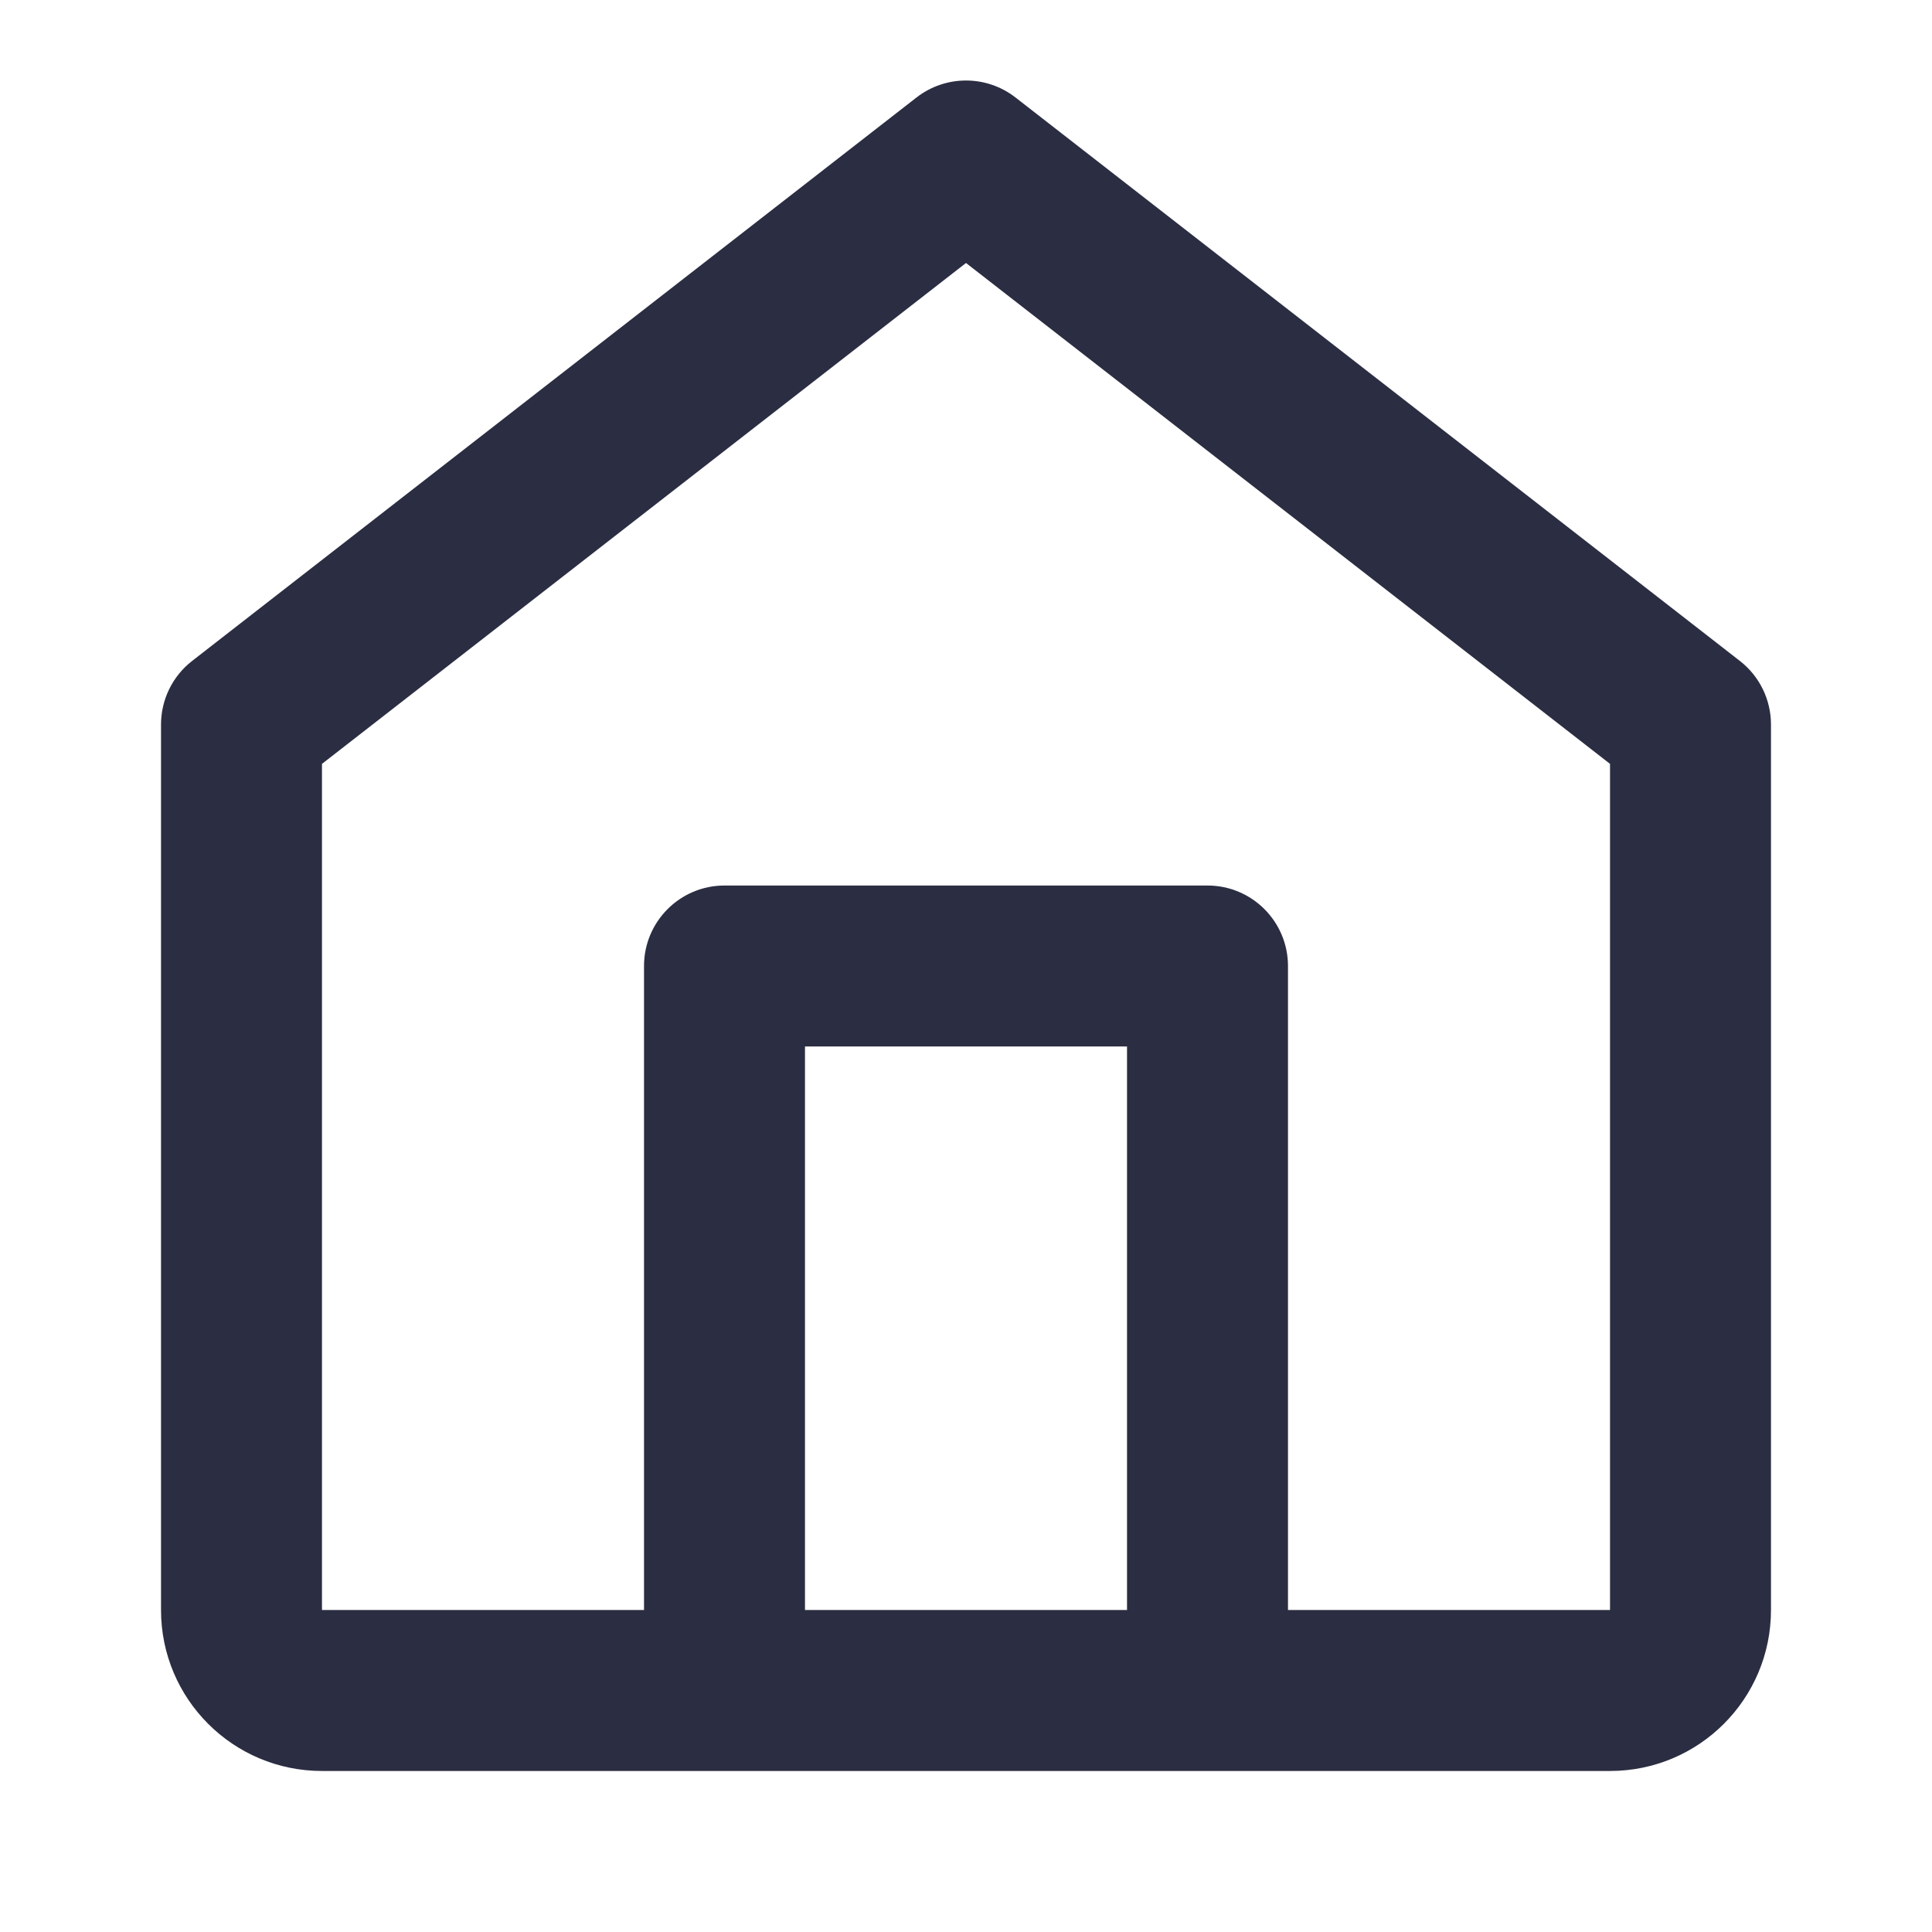
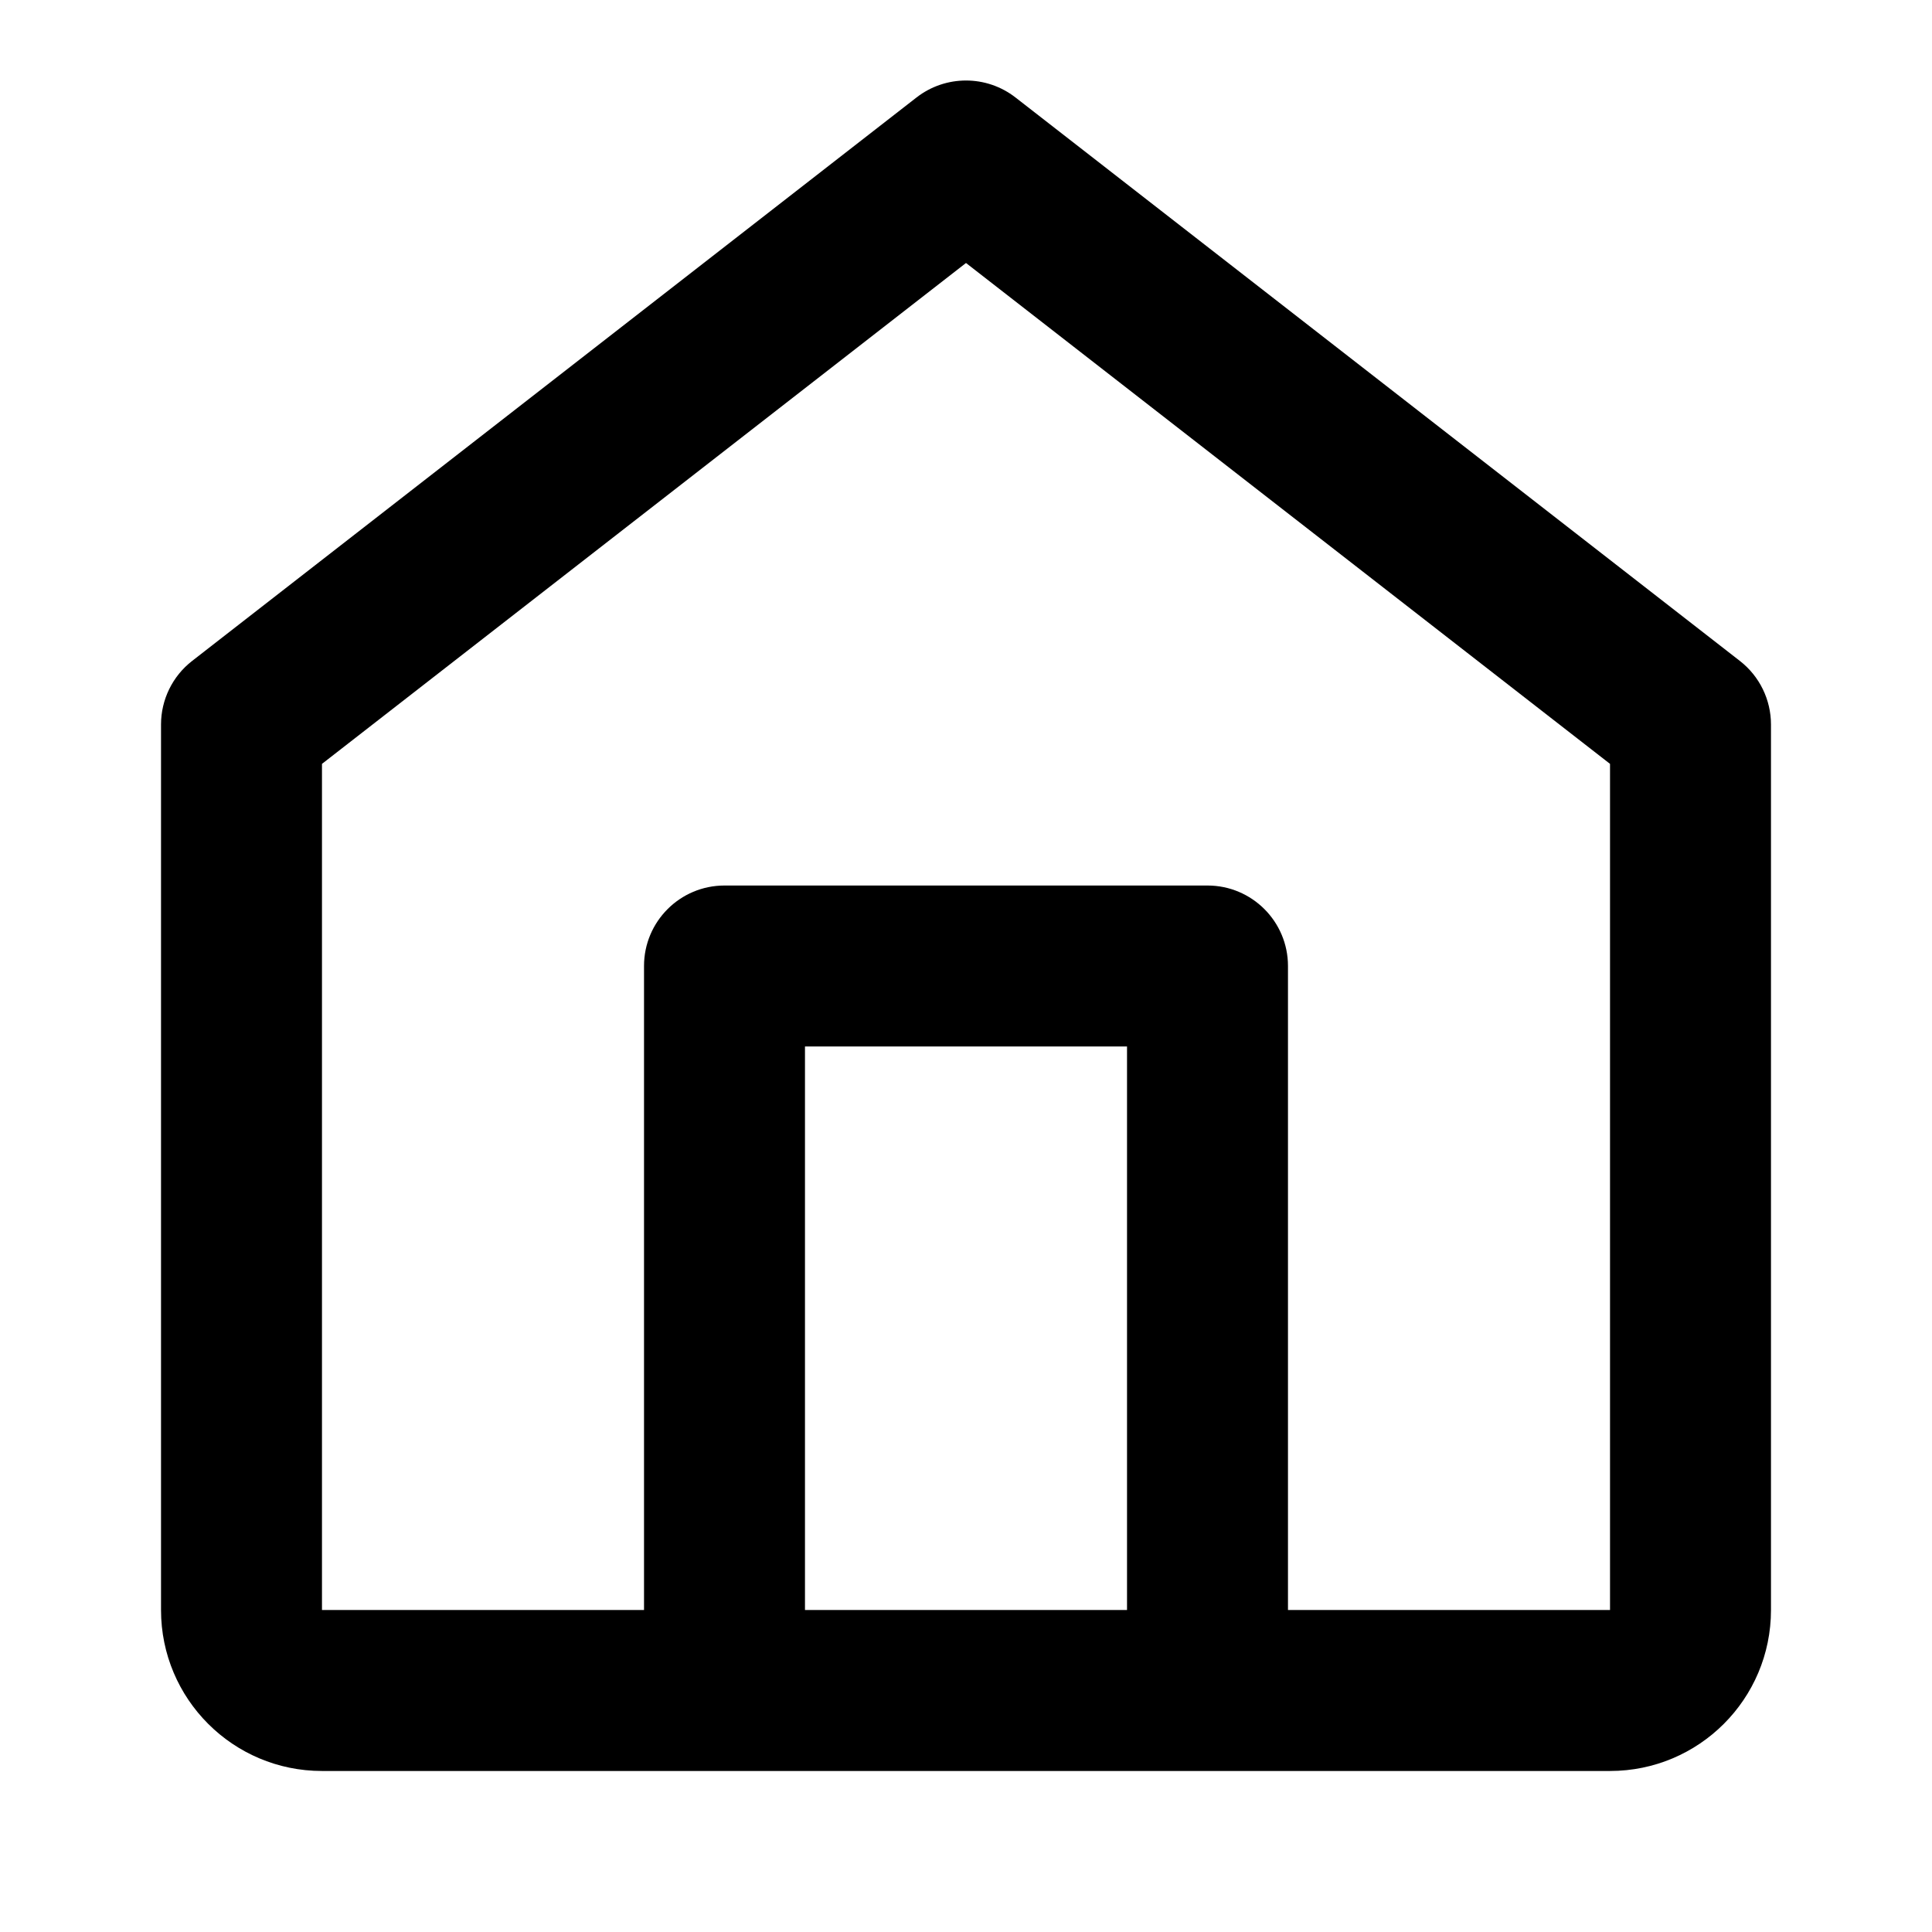
<svg xmlns="http://www.w3.org/2000/svg" width="32" height="32" viewBox="0 0 32 32" fill="none">
-   <path fill-rule="evenodd" clip-rule="evenodd" d="M16.819 1.614C16.337 1.24 15.663 1.24 15.181 1.614L3.181 10.948C2.857 11.2 2.667 11.589 2.667 12V26.667C2.667 28.14 3.861 29.333 5.333 29.333H26.667C28.14 29.333 29.333 28.14 29.333 26.667V12C29.333 11.589 29.143 11.2 28.819 10.948L16.819 1.614ZM21.333 26.667H26.667V12.652L16 4.356L5.333 12.652V26.667H10.667V16C10.667 15.264 11.264 14.667 12 14.667H20C20.736 14.667 21.333 15.264 21.333 16V26.667ZM13.333 26.667V17.333H18.667V26.667H13.333Z" fill="#2B2D42" />
+   <path fill-rule="evenodd" clip-rule="evenodd" d="M16.819 1.614C16.337 1.24 15.663 1.24 15.181 1.614L3.181 10.948C2.857 11.2 2.667 11.589 2.667 12V26.667C2.667 28.14 3.861 29.333 5.333 29.333H26.667C28.14 29.333 29.333 28.14 29.333 26.667V12C29.333 11.589 29.143 11.2 28.819 10.948L16.819 1.614ZM21.333 26.667H26.667V12.652L16 4.356L5.333 12.652V26.667H10.667V16C10.667 15.264 11.264 14.667 12 14.667H20C20.736 14.667 21.333 15.264 21.333 16V26.667ZM13.333 26.667V17.333H18.667V26.667H13.333Z" fill="currentColor" />
</svg>
